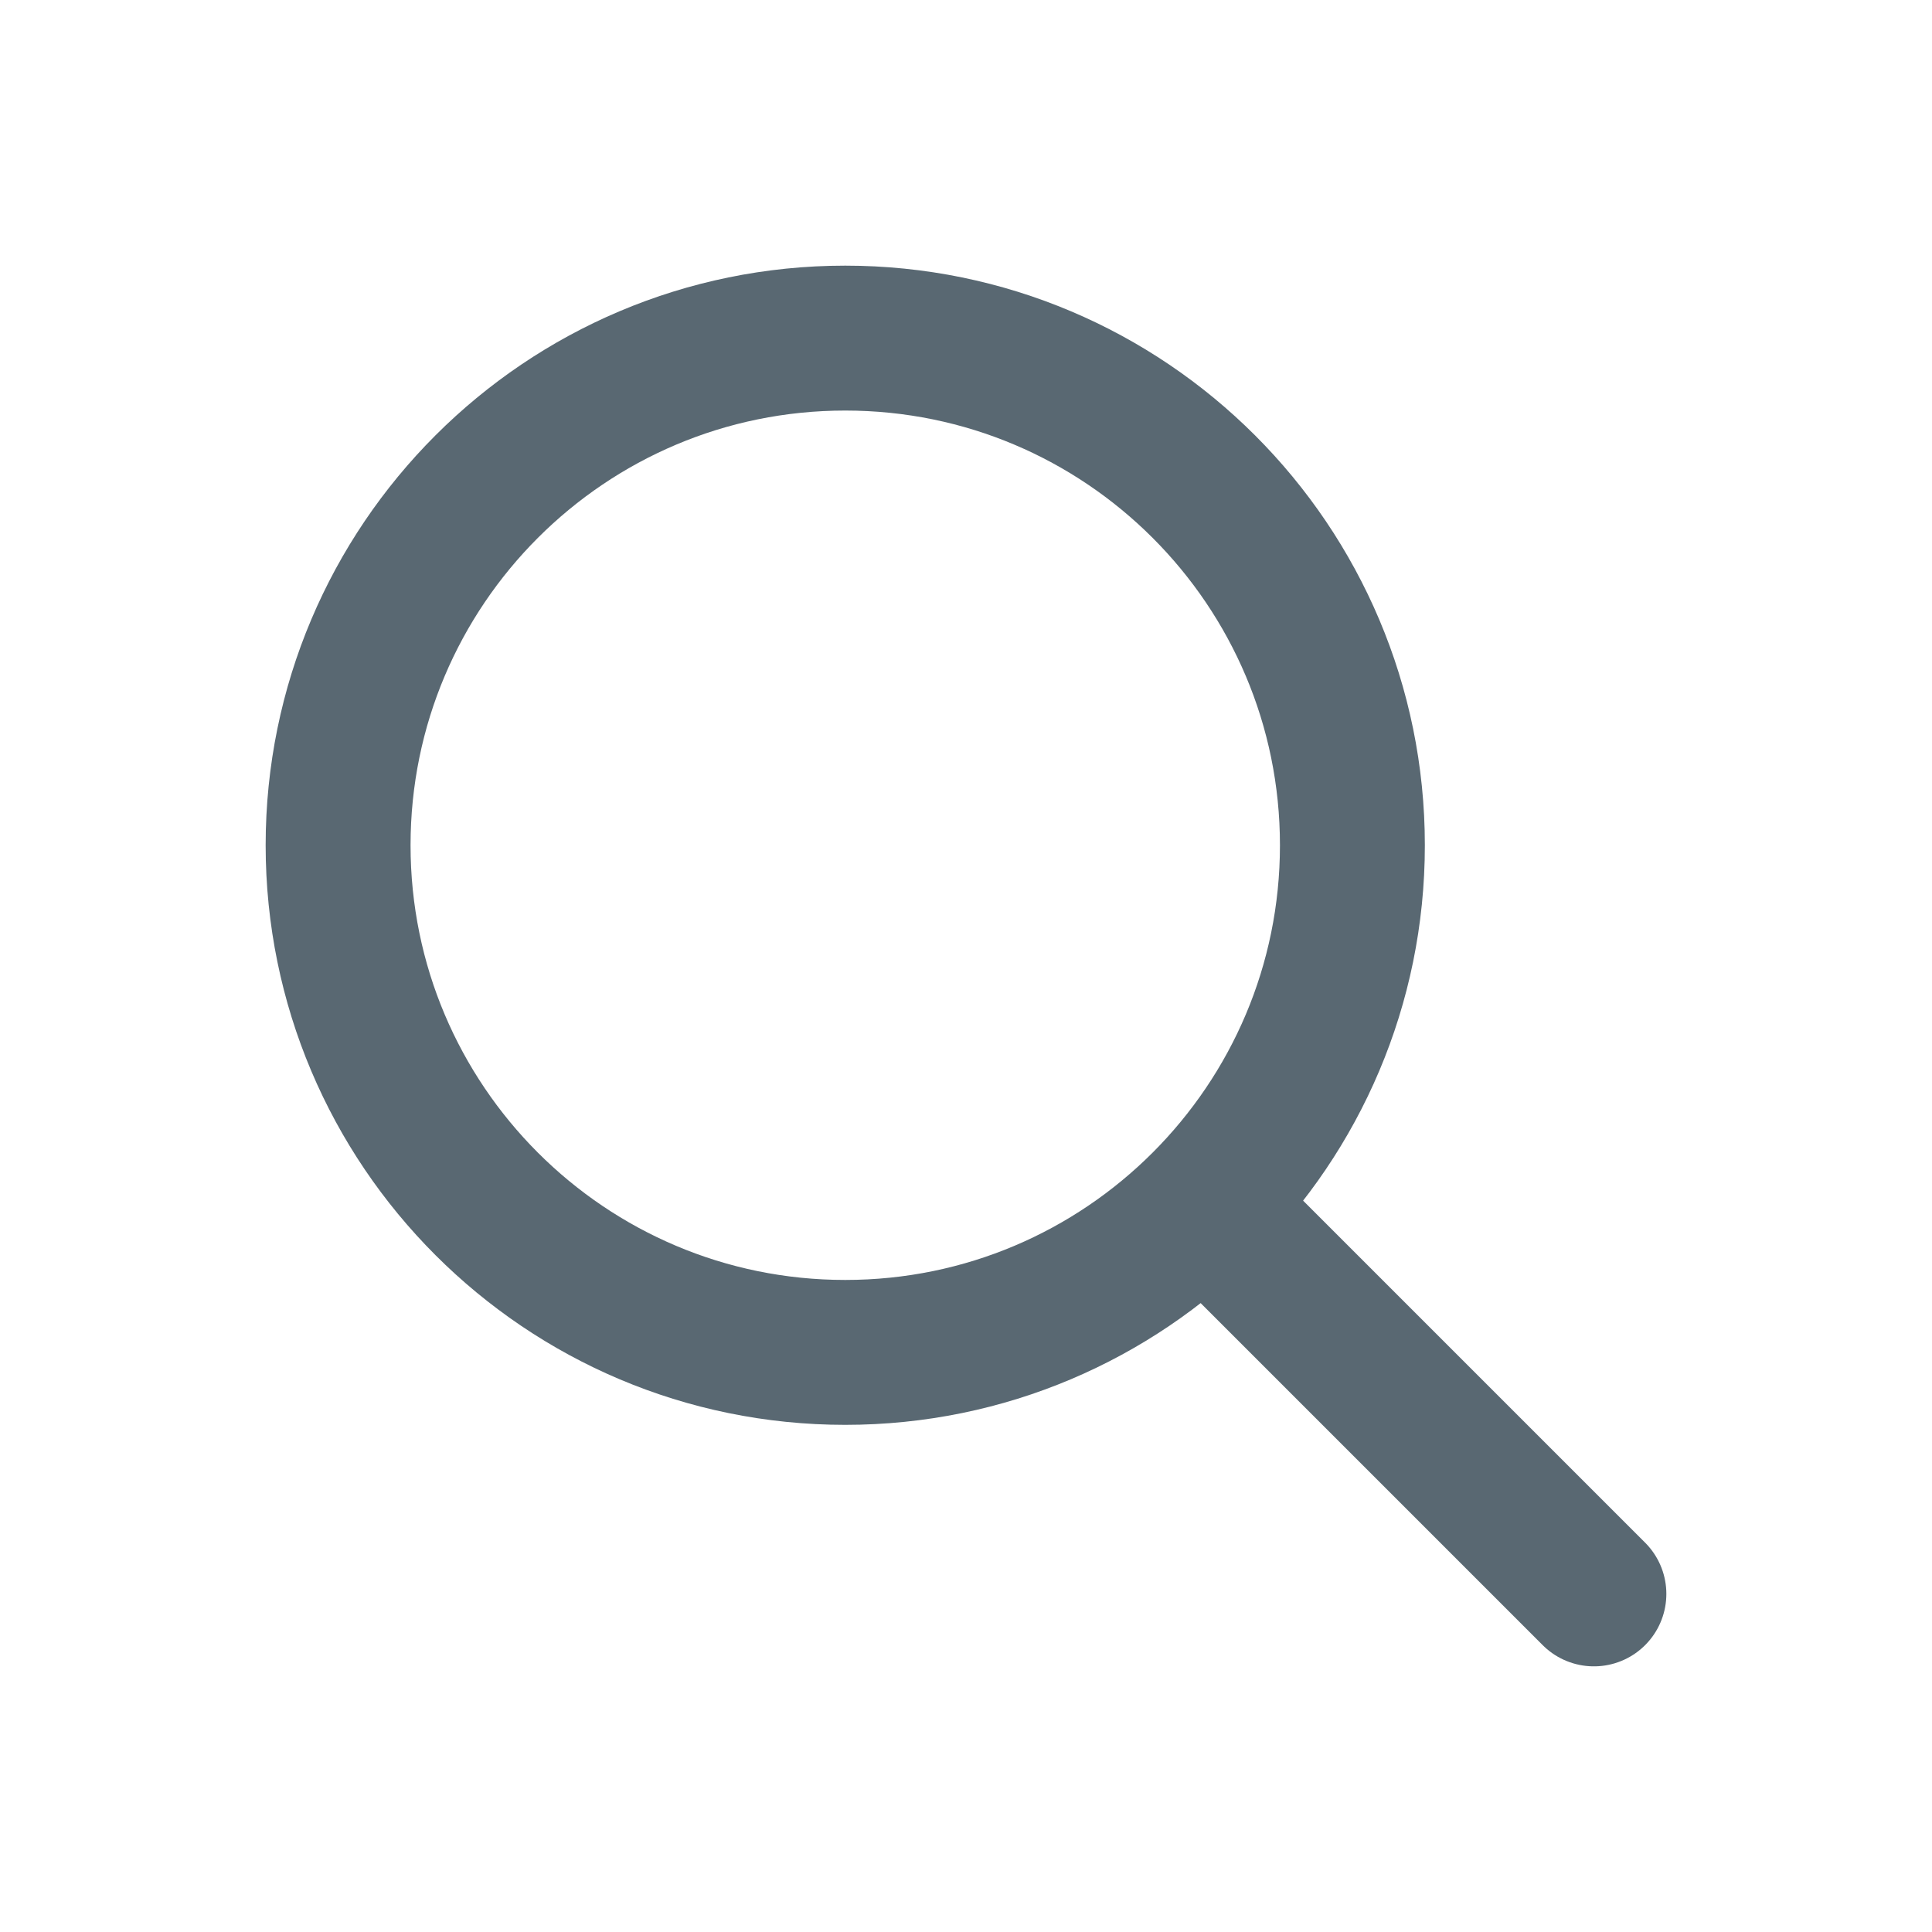
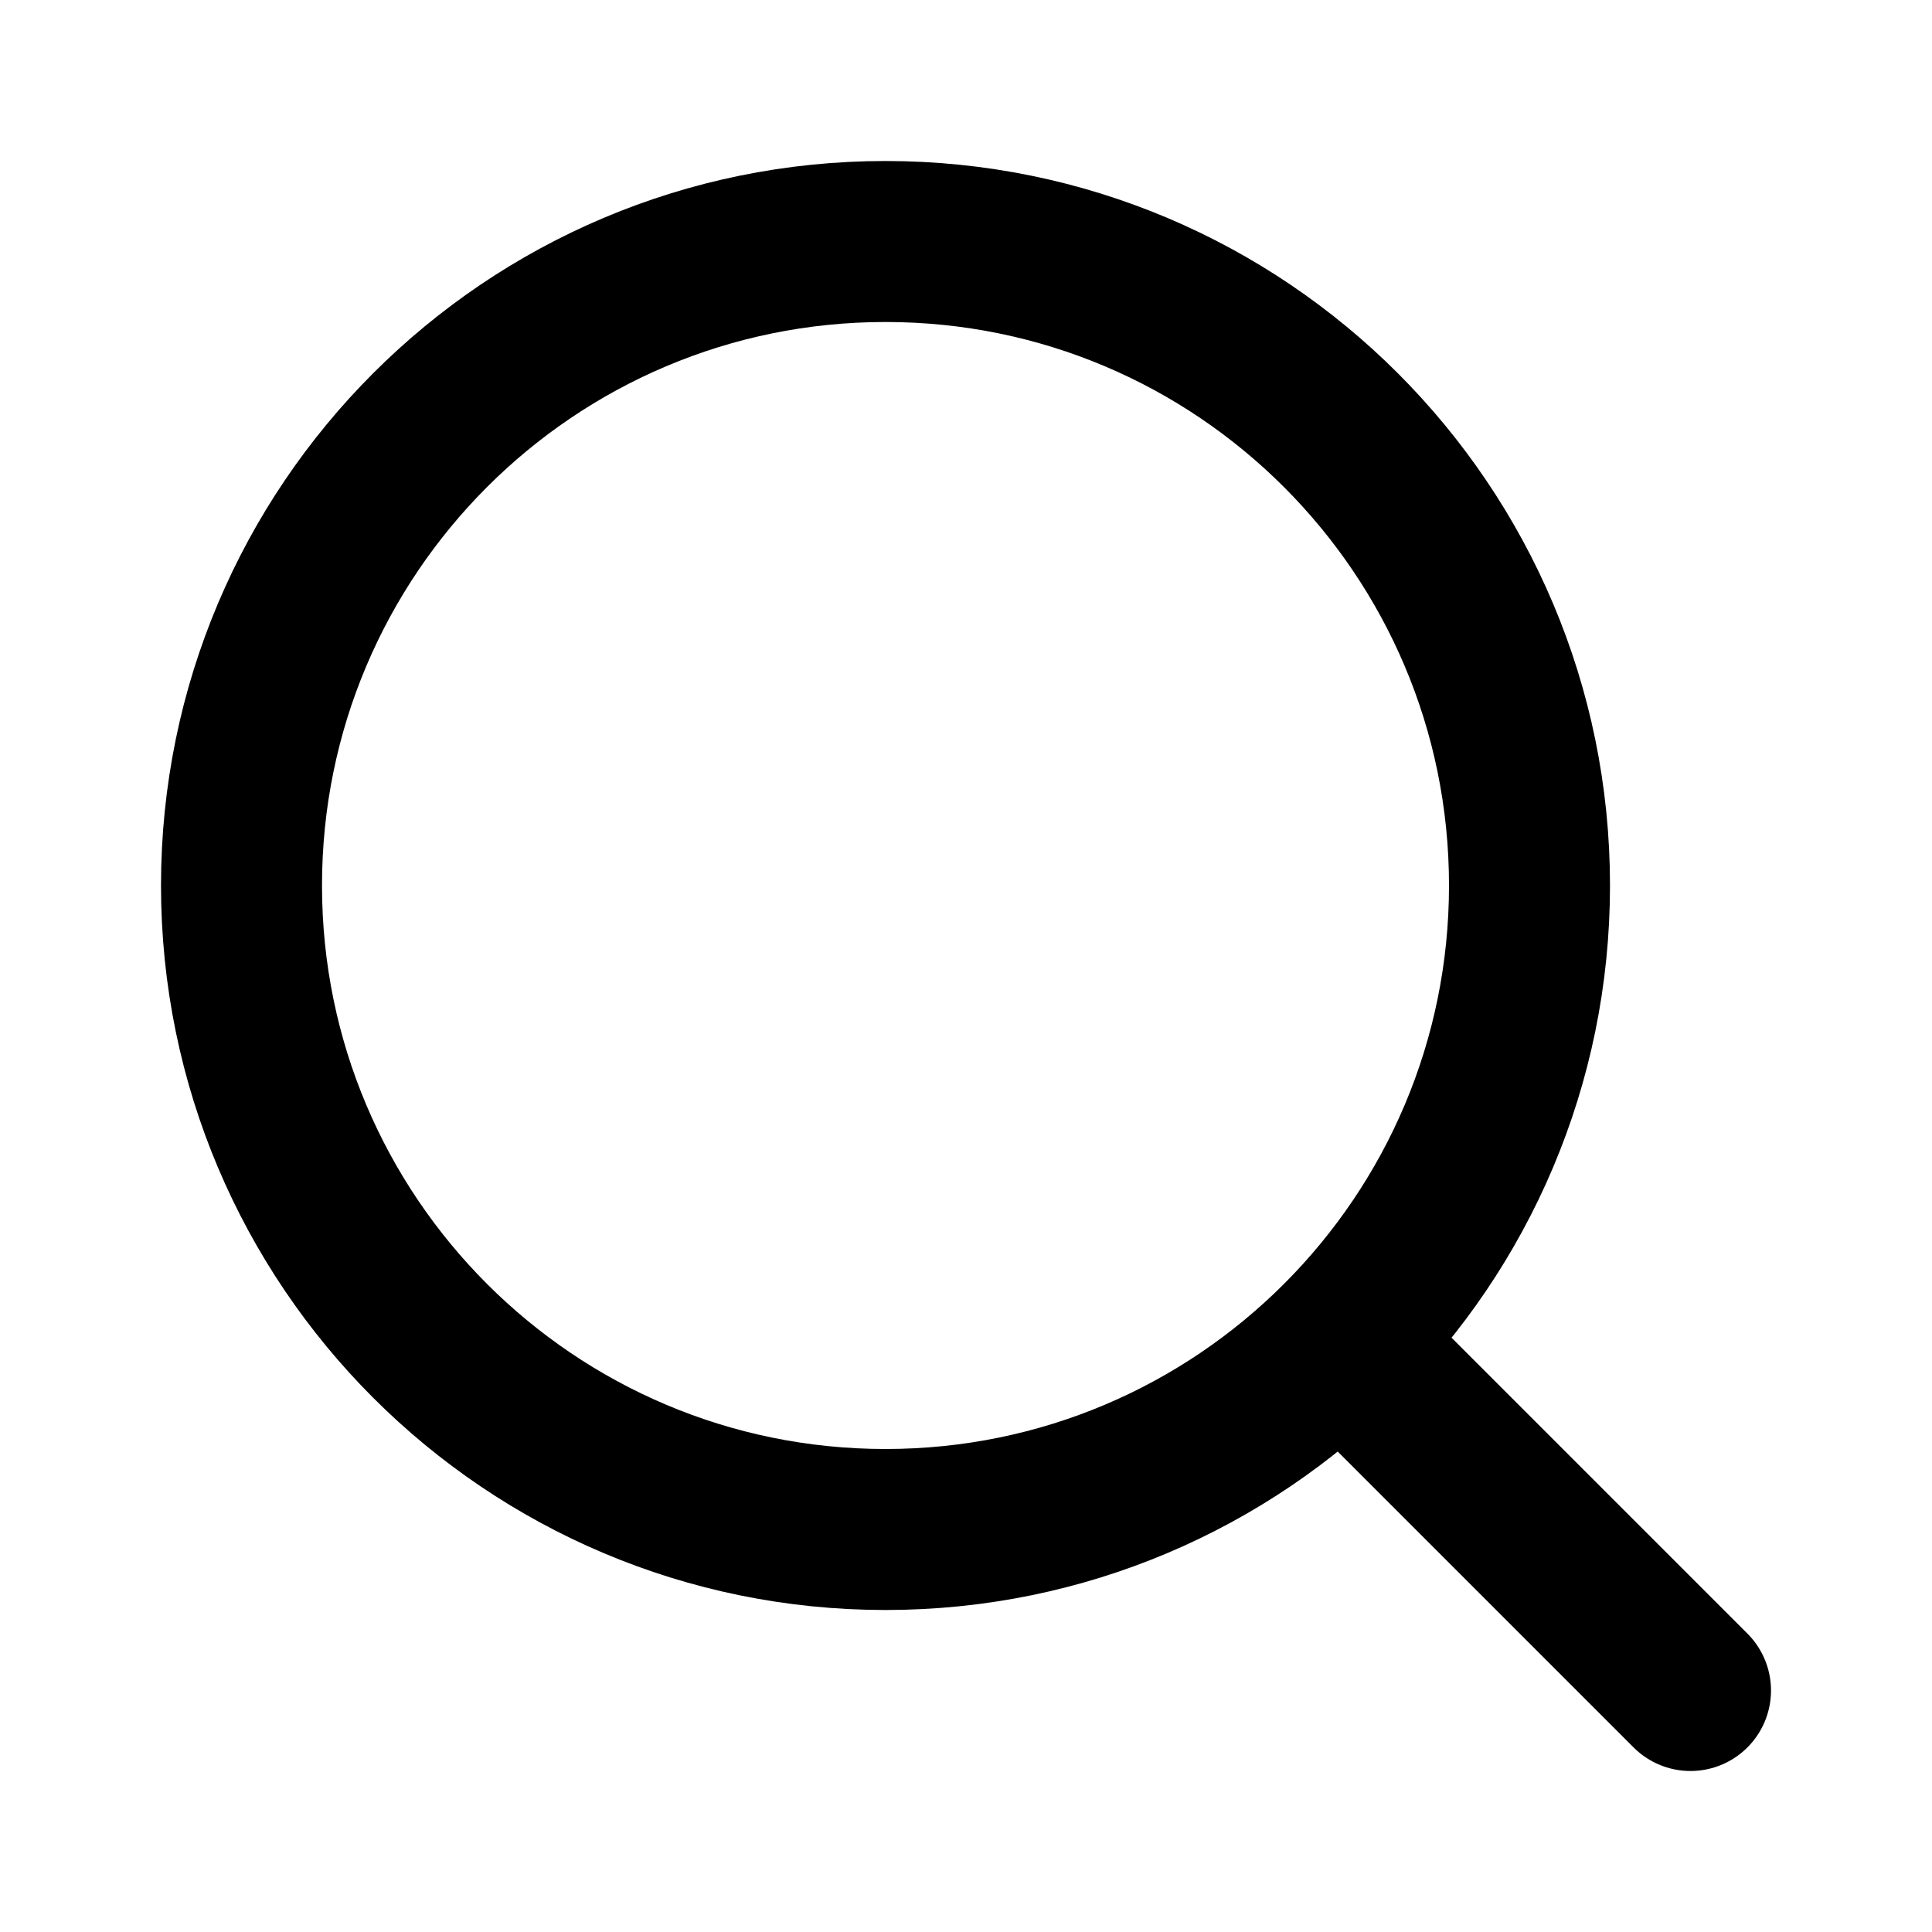
- <svg xmlns="http://www.w3.org/2000/svg" width="20" height="20" viewBox="0 0 20 20" fill="none">
-   <circle cx="8.75" cy="8.75" r="5.25" stroke="#596872" stroke-width="1.5" />
-   <path d="m12.75 12.75 3.75 3.75" stroke="#596872" stroke-width="1.5" stroke-linecap="round" />
+ <svg xmlns="http://www.w3.org/2000/svg" width="24" height="24" viewBox="0 0 24 24" fill="none" stroke="currentColor" stroke-width="2" stroke-linecap="round" stroke-linejoin="round" class="lucide lucide-search-icon lucide-search">
+   <path d="m21 21-4.34-4.34" />
+   <circle cx="11" cy="11" r="8" />
</svg>
